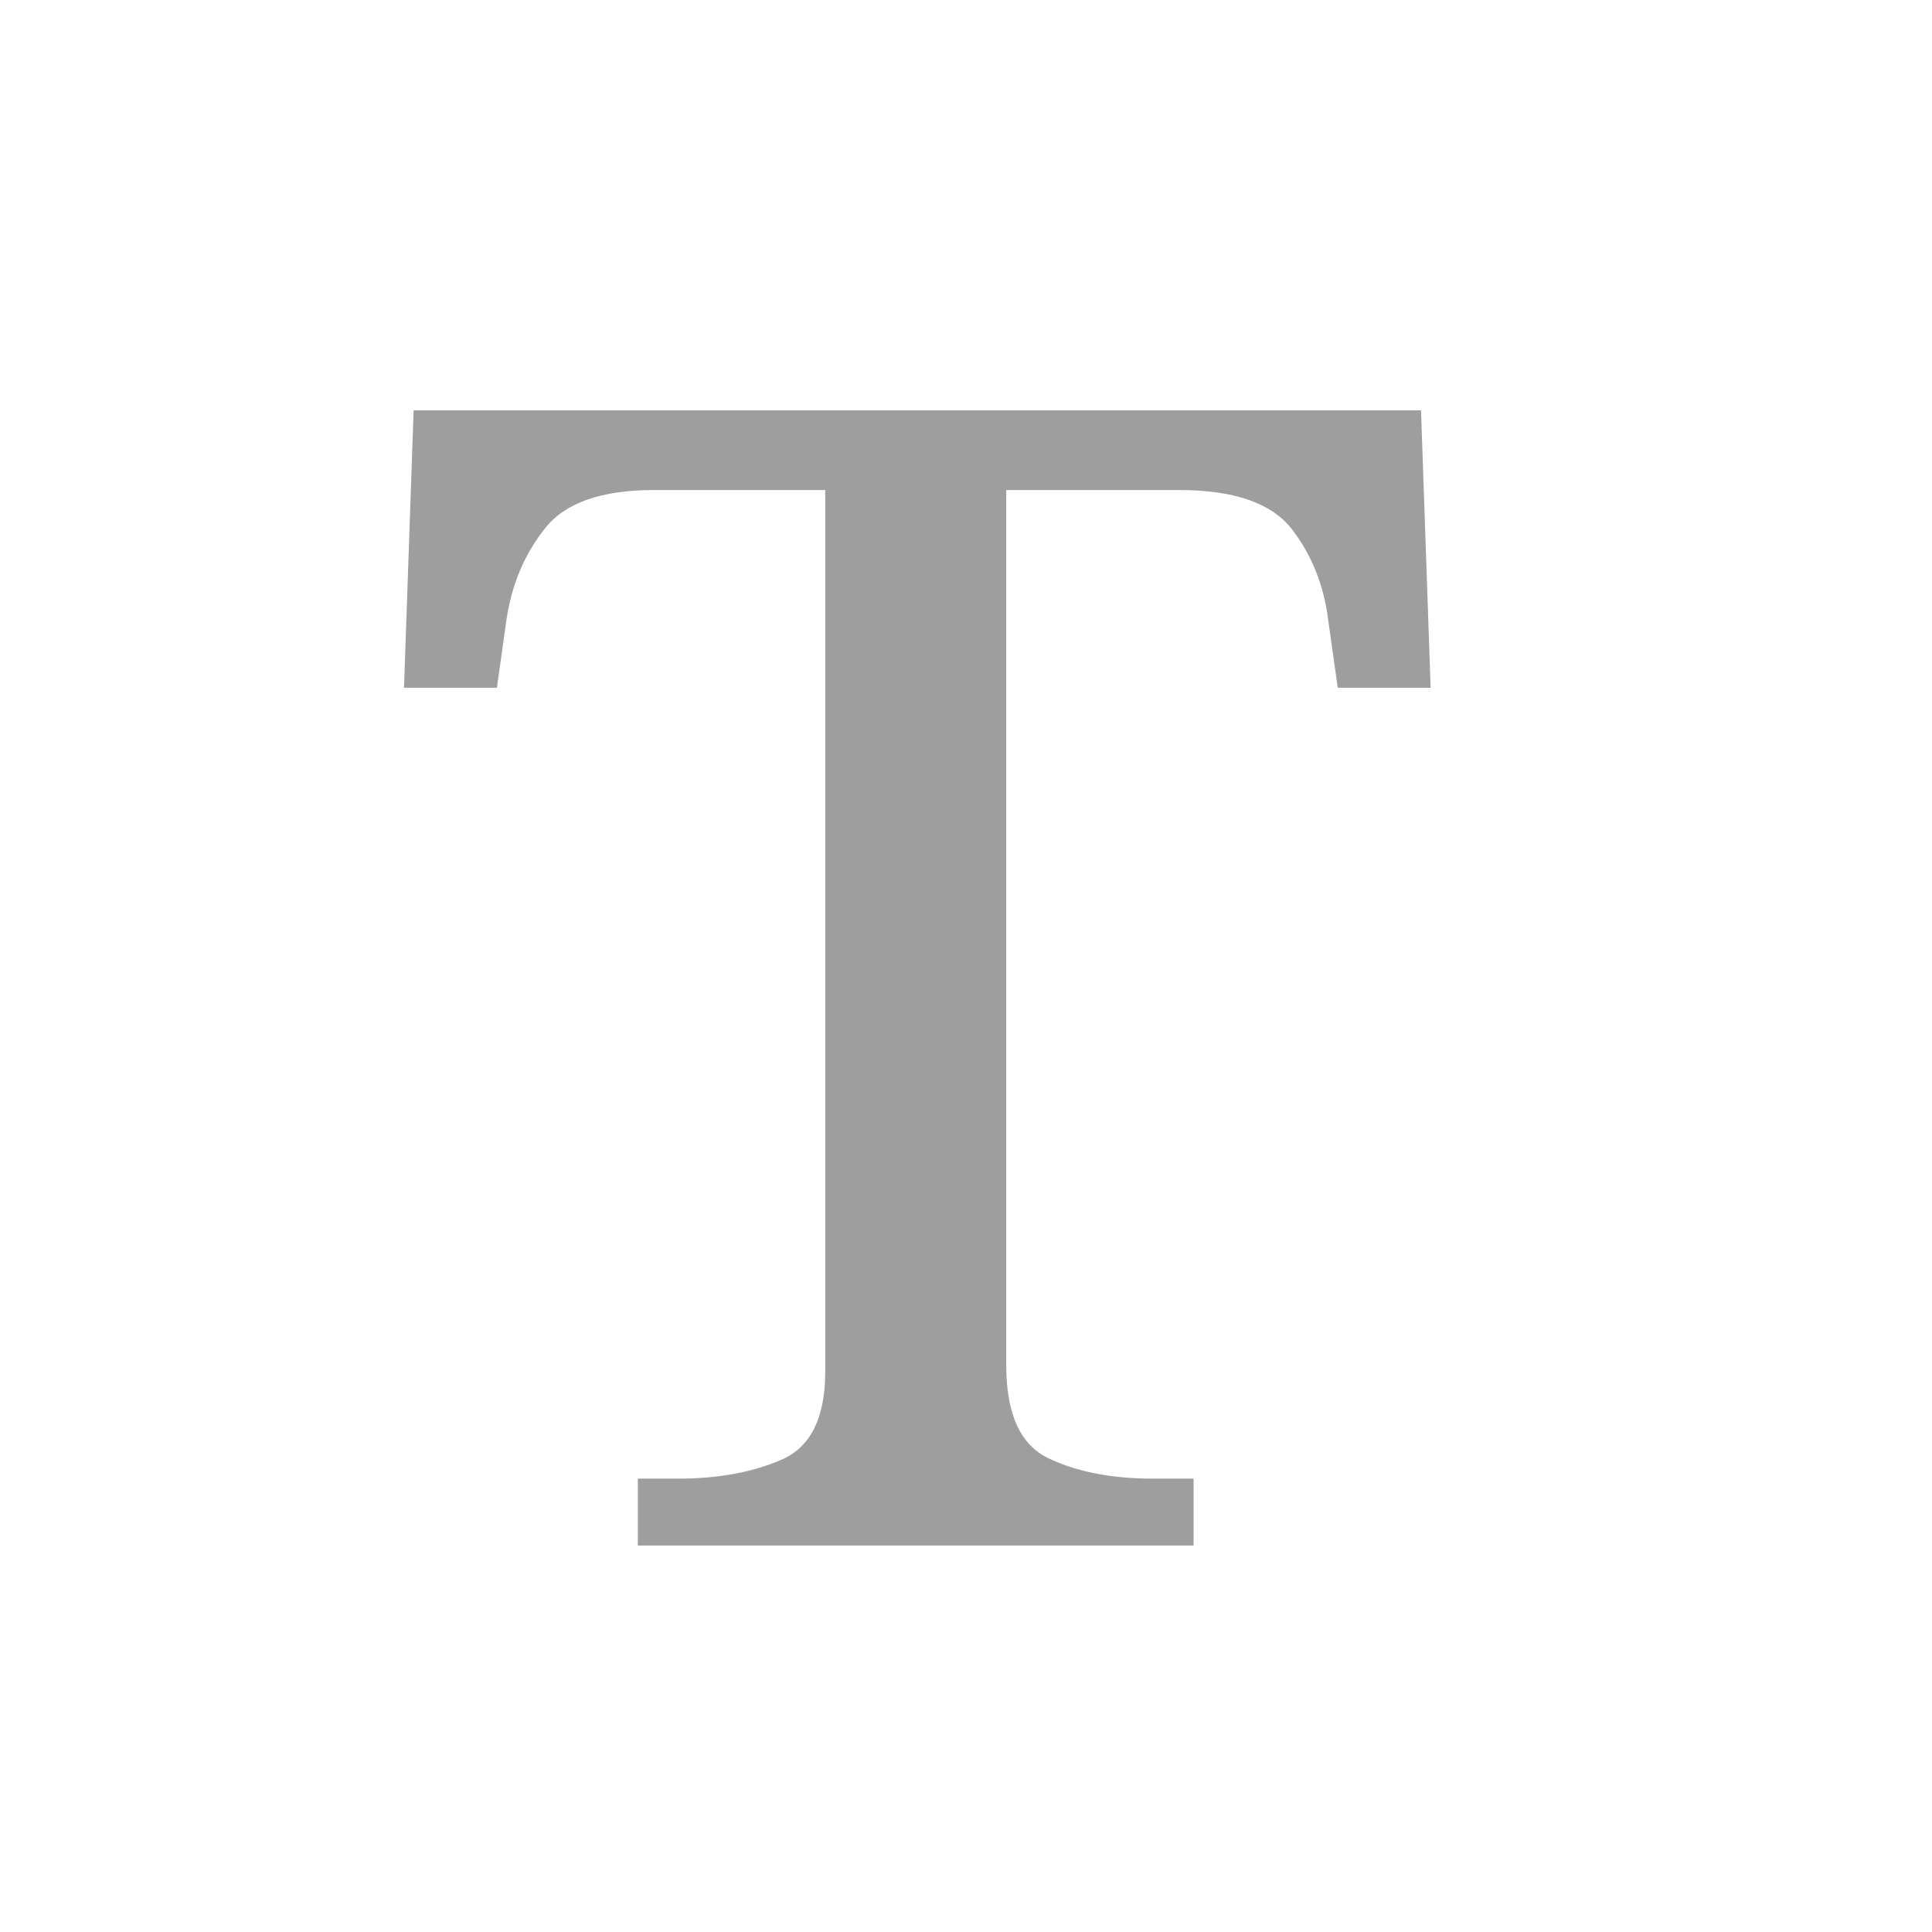
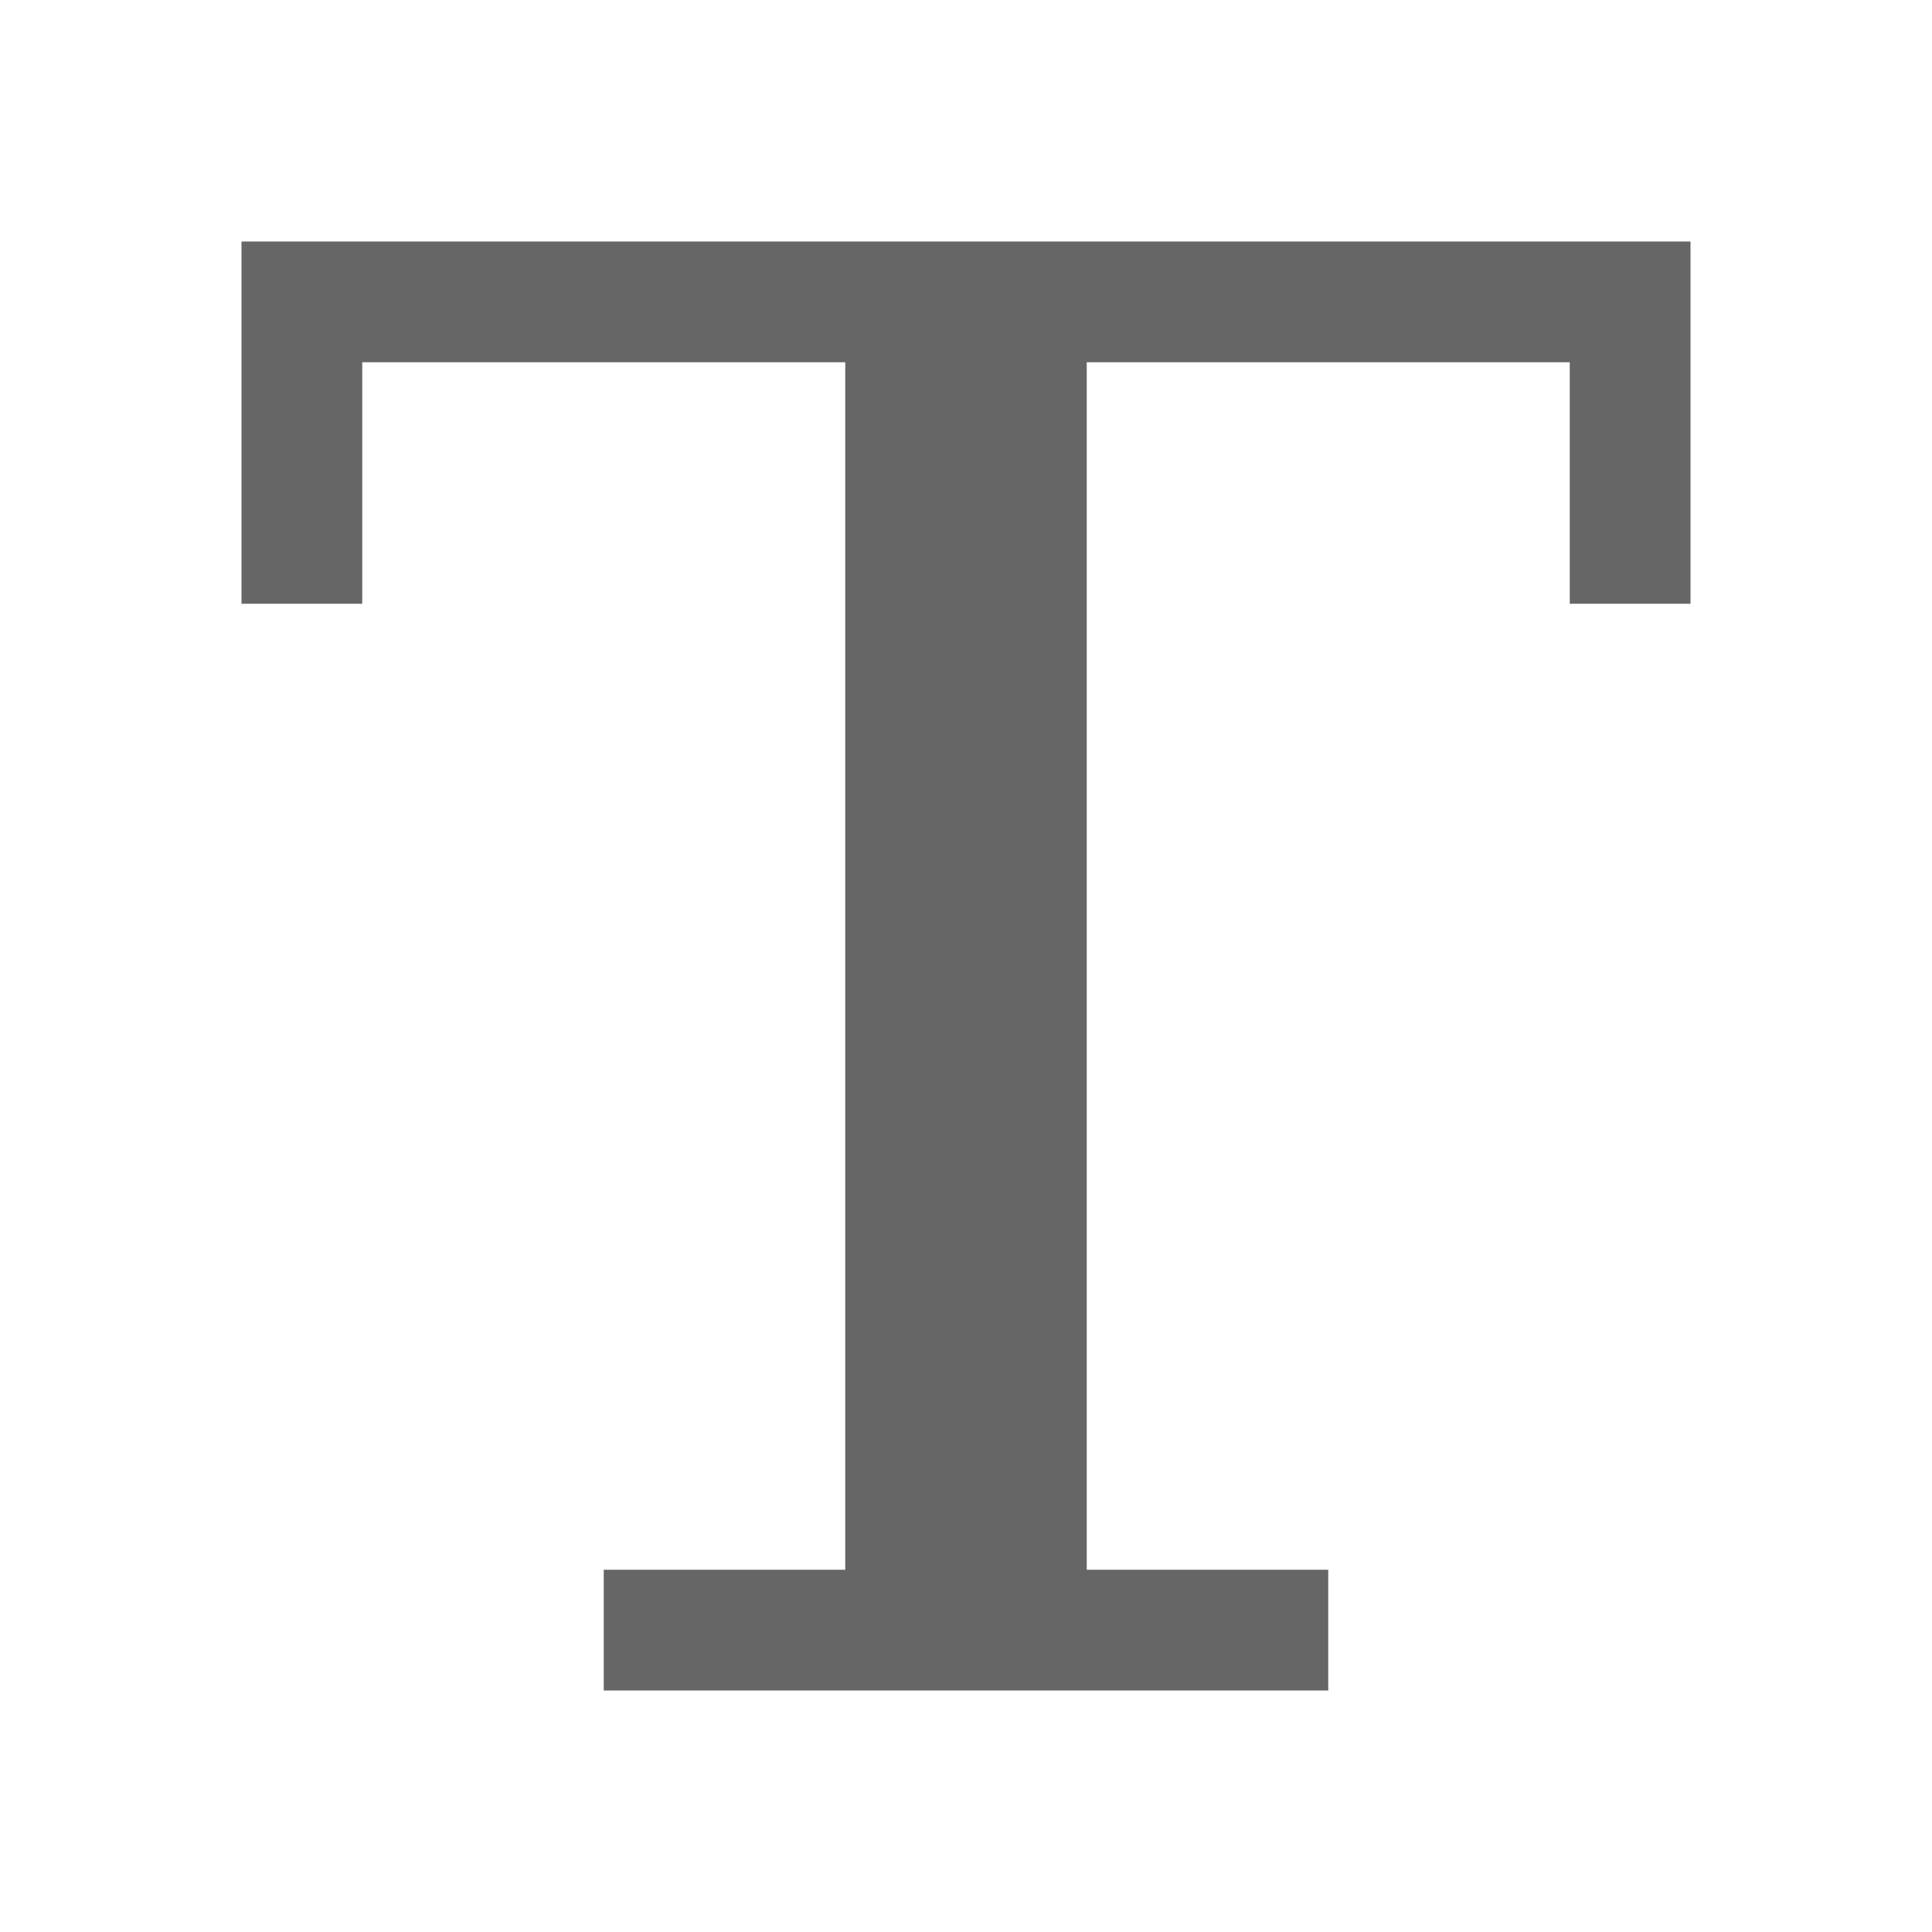
- <svg xmlns="http://www.w3.org/2000/svg" width="20" height="20" viewBox="0 0 20 20" version="1.1" id="svg13">
+ <svg xmlns="http://www.w3.org/2000/svg" width="16" height="16" viewBox="0 0 16 16" version="1.1" id="svg13">
  <defs id="defs6" />
-   <text id="text" style="font-weight:normal;font-size:17.467px;font-family:Georgia;letter-spacing:1.169;fill:#9e9e9e;fill-opacity:1;fill-rule:evenodd;stroke:none;stroke-width:0;stroke-miterlimit:4;stroke-dasharray:none;" transform="scale(1.061104,0.9424143)" x="-319.751" y="-587.077">
-     <tspan x="3.599" y="16.978" id="tspan8" style="fill:#9e9e9e;fill-opacity:1;stroke-width:0;stroke-miterlimit:4;stroke-dasharray:none;">T</tspan>
-   </text>
+   <path style="fill:#666666;fill-opacity:1;stroke:none;stroke-width:1px;stroke-linecap:butt;stroke-linejoin:miter;stroke-opacity:1" d="M 2,5 V 2 H 14 V 5 H 13 V 3 H 9 v 10 h 2 v 1 H 5 V 13 H 7 V 3 H 3 v 2 z" id="path819" />
</svg>
